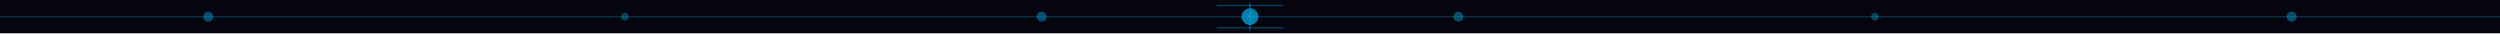
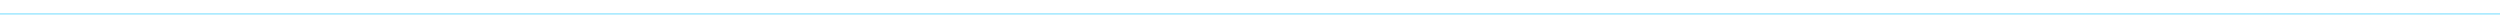
- <svg xmlns="http://www.w3.org/2000/svg" viewBox="0 0 900 12" width="100%" preserveAspectRatio="none">
+ <svg xmlns="http://www.w3.org/2000/svg" viewBox="0 0 900 10" width="100%" preserveAspectRatio="none">
  <defs>
-     <linearGradient id="dc_pulse" x1="0" y1="0" x2="1" y2="0">
+     <linearGradient id="glow" x1="0" y1="0" x2="1" y2="0">
      <stop offset="0%" stop-color="#00BFFF" stop-opacity="0" />
-       <stop offset="35%" stop-color="#00BFFF" stop-opacity="0.85" />
-       <stop offset="55%" stop-color="#7FDBFF" stop-opacity="1" />
+       <stop offset="50%" stop-color="#7FDBFF" stop-opacity="1" />
      <stop offset="100%" stop-color="#00BFFF" stop-opacity="0" />
    </linearGradient>
  </defs>
-   <rect width="900" height="12" fill="#050510" />
-   <line x1="0" y1="6" x2="900" y2="6" stroke="#00BFFF" stroke-width="0.5" opacity="0.22" />
-   <circle cx="75" cy="6" r="1.8" fill="#00BFFF" opacity="0.38" />
-   <circle cx="225" cy="6" r="1.4" fill="#00BFFF" opacity="0.32" />
-   <circle cx="375" cy="6" r="1.8" fill="#00BFFF" opacity="0.38" />
-   <circle cx="450" cy="6" r="3" fill="#00BFFF" opacity="0.65" />
-   <circle cx="525" cy="6" r="1.8" fill="#00BFFF" opacity="0.38" />
-   <circle cx="675" cy="6" r="1.4" fill="#00BFFF" opacity="0.32" />
-   <circle cx="825" cy="6" r="1.8" fill="#00BFFF" opacity="0.38" />
-   <line x1="450" y1="1" x2="450" y2="11" stroke="#00BFFF" stroke-width="0.5" opacity="0.4" />
-   <line x1="438" y1="2" x2="462" y2="2" stroke="#00BFFF" stroke-width="0.5" opacity="0.3" />
-   <line x1="438" y1="10" x2="462" y2="10" stroke="#00BFFF" stroke-width="0.5" opacity="0.3" />
-   <rect x="-130" y="2" width="130" height="8" fill="url(#dc_pulse)" opacity="0.95">
-     <animate attributeName="x" values="-130;900" dur="2.4s" repeatCount="indefinite" calcMode="linear" />
+   <rect width="900" height="10" fill="#050510" opacity="0" />
+   <line x1="0" y1="5" x2="900" y2="5" stroke="#00BFFF" stroke-width="0.5" opacity="0.4" />
+   <rect x="-200" y="4" width="200" height="2" fill="url(#glow)">
+     <animate attributeName="x" values="-200;900" dur="2.5s" repeatCount="indefinite" />
  </rect>
</svg>
